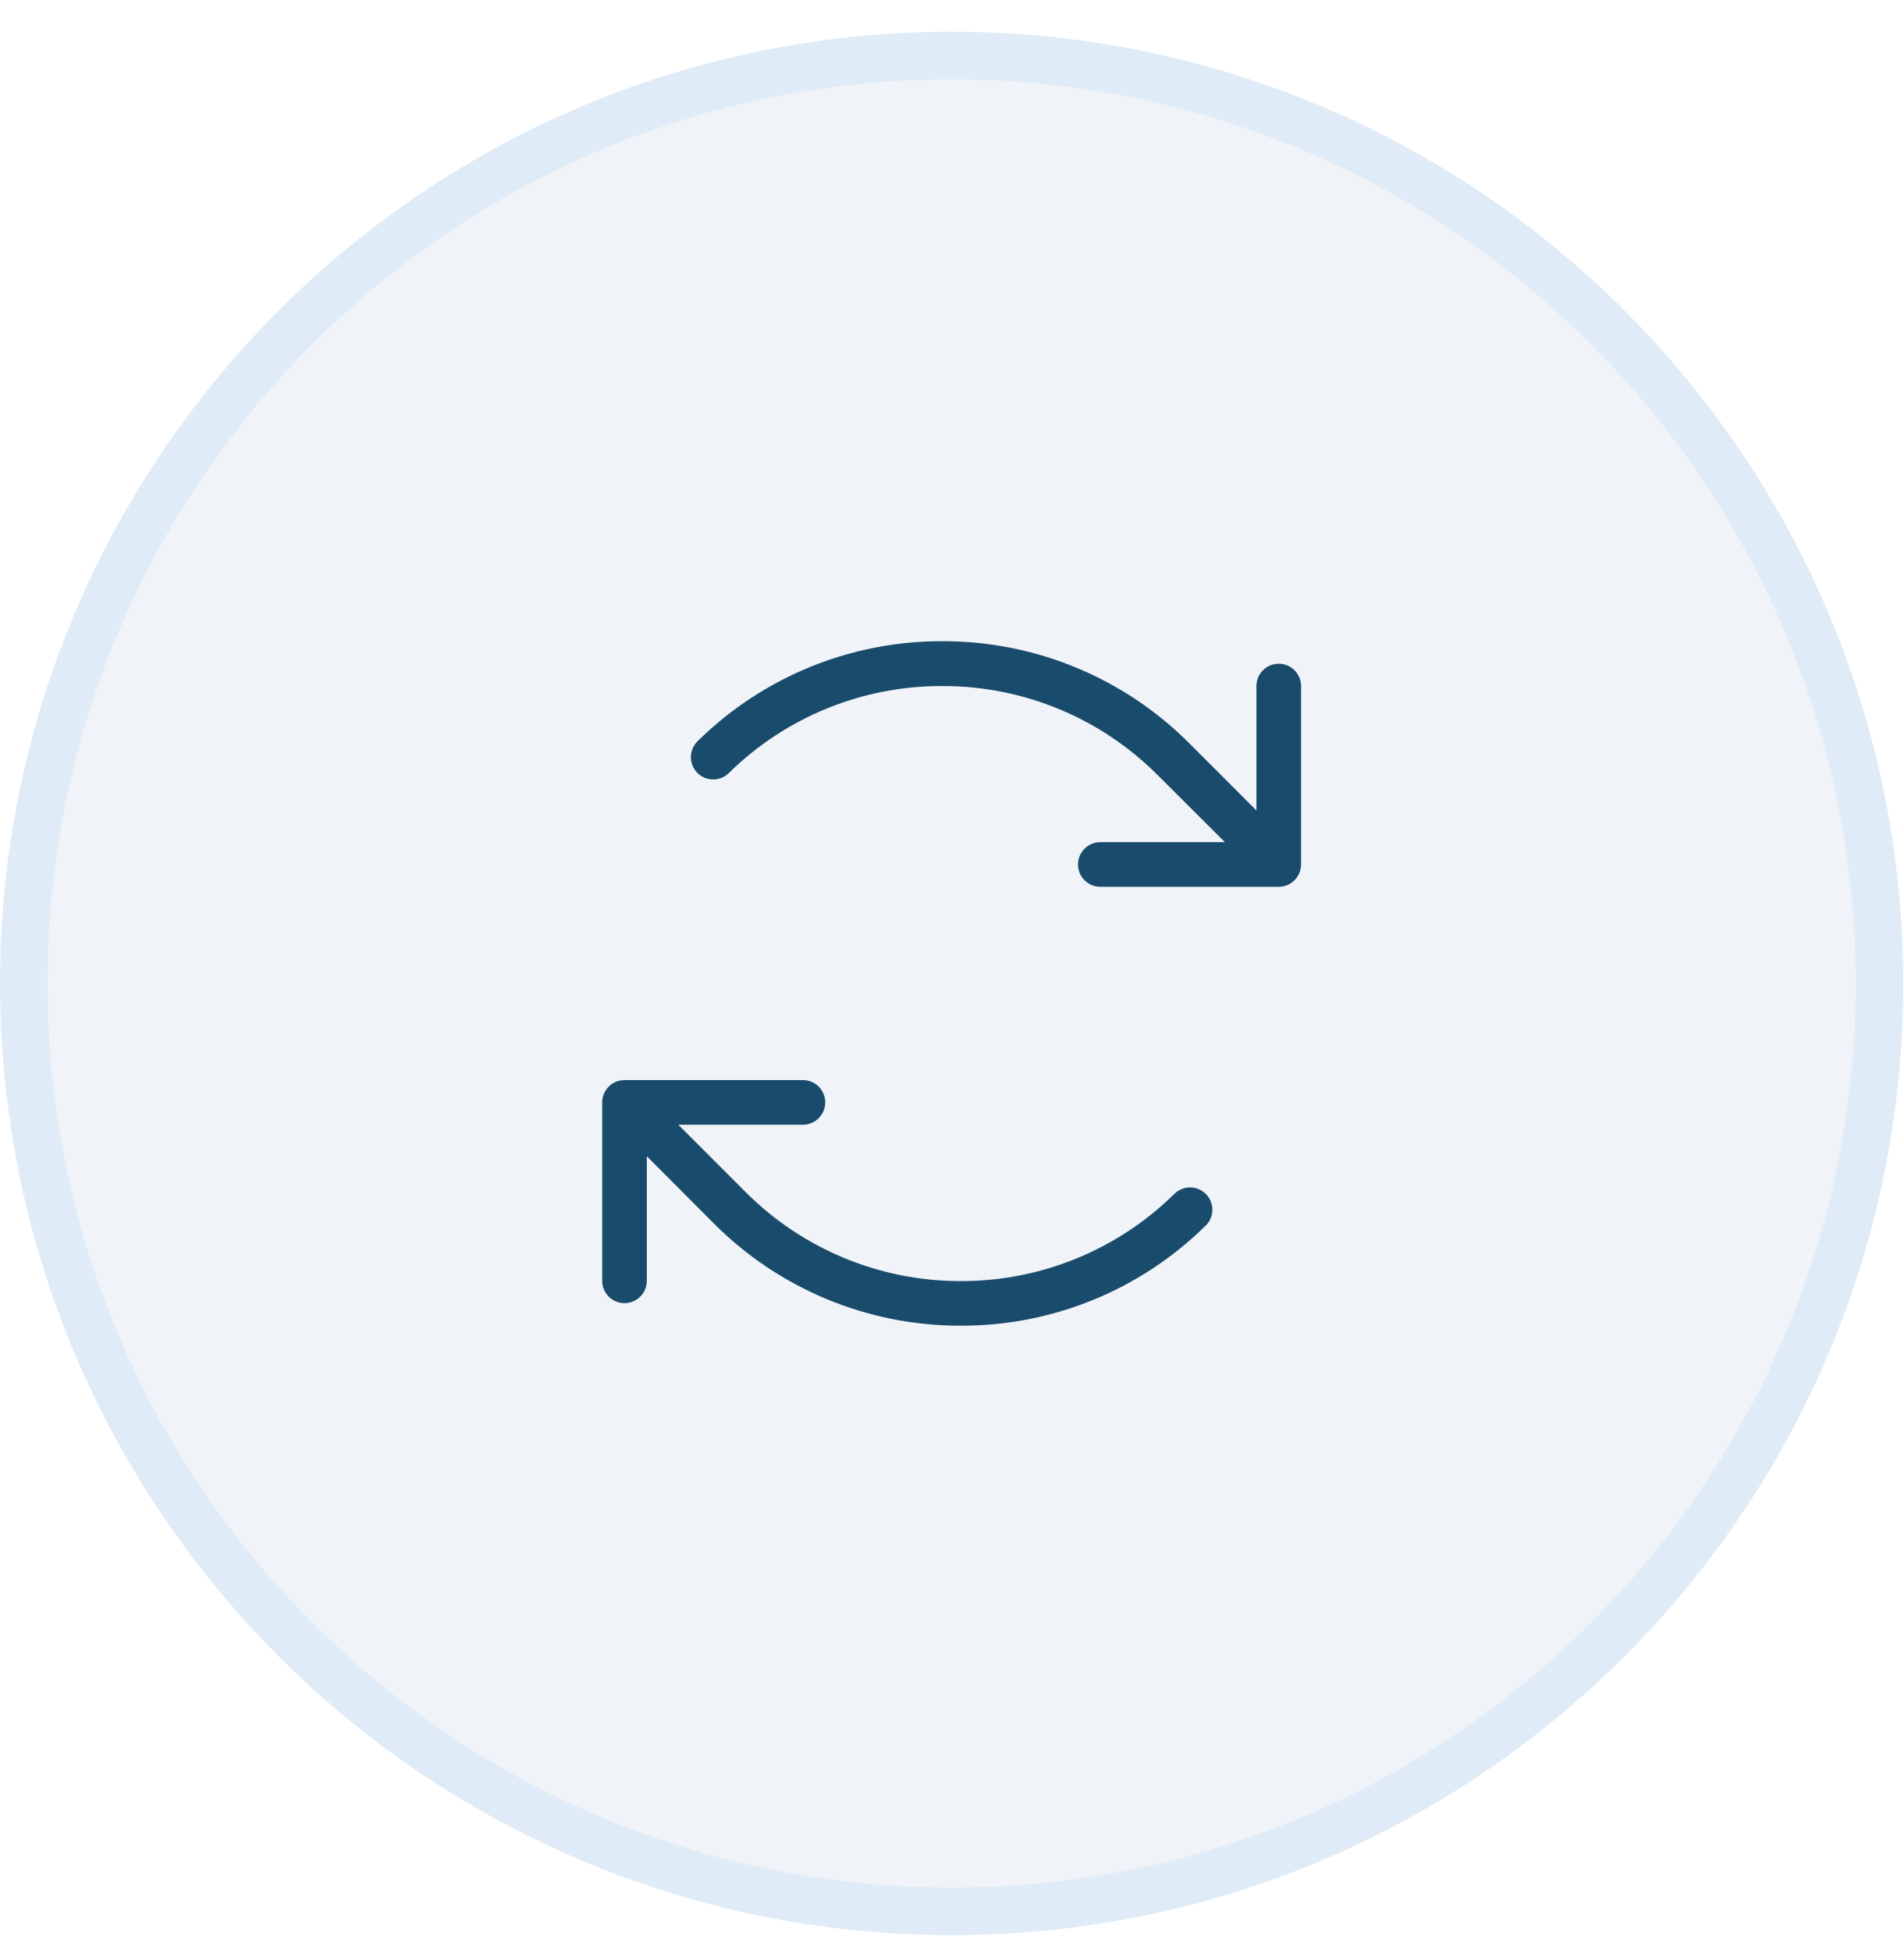
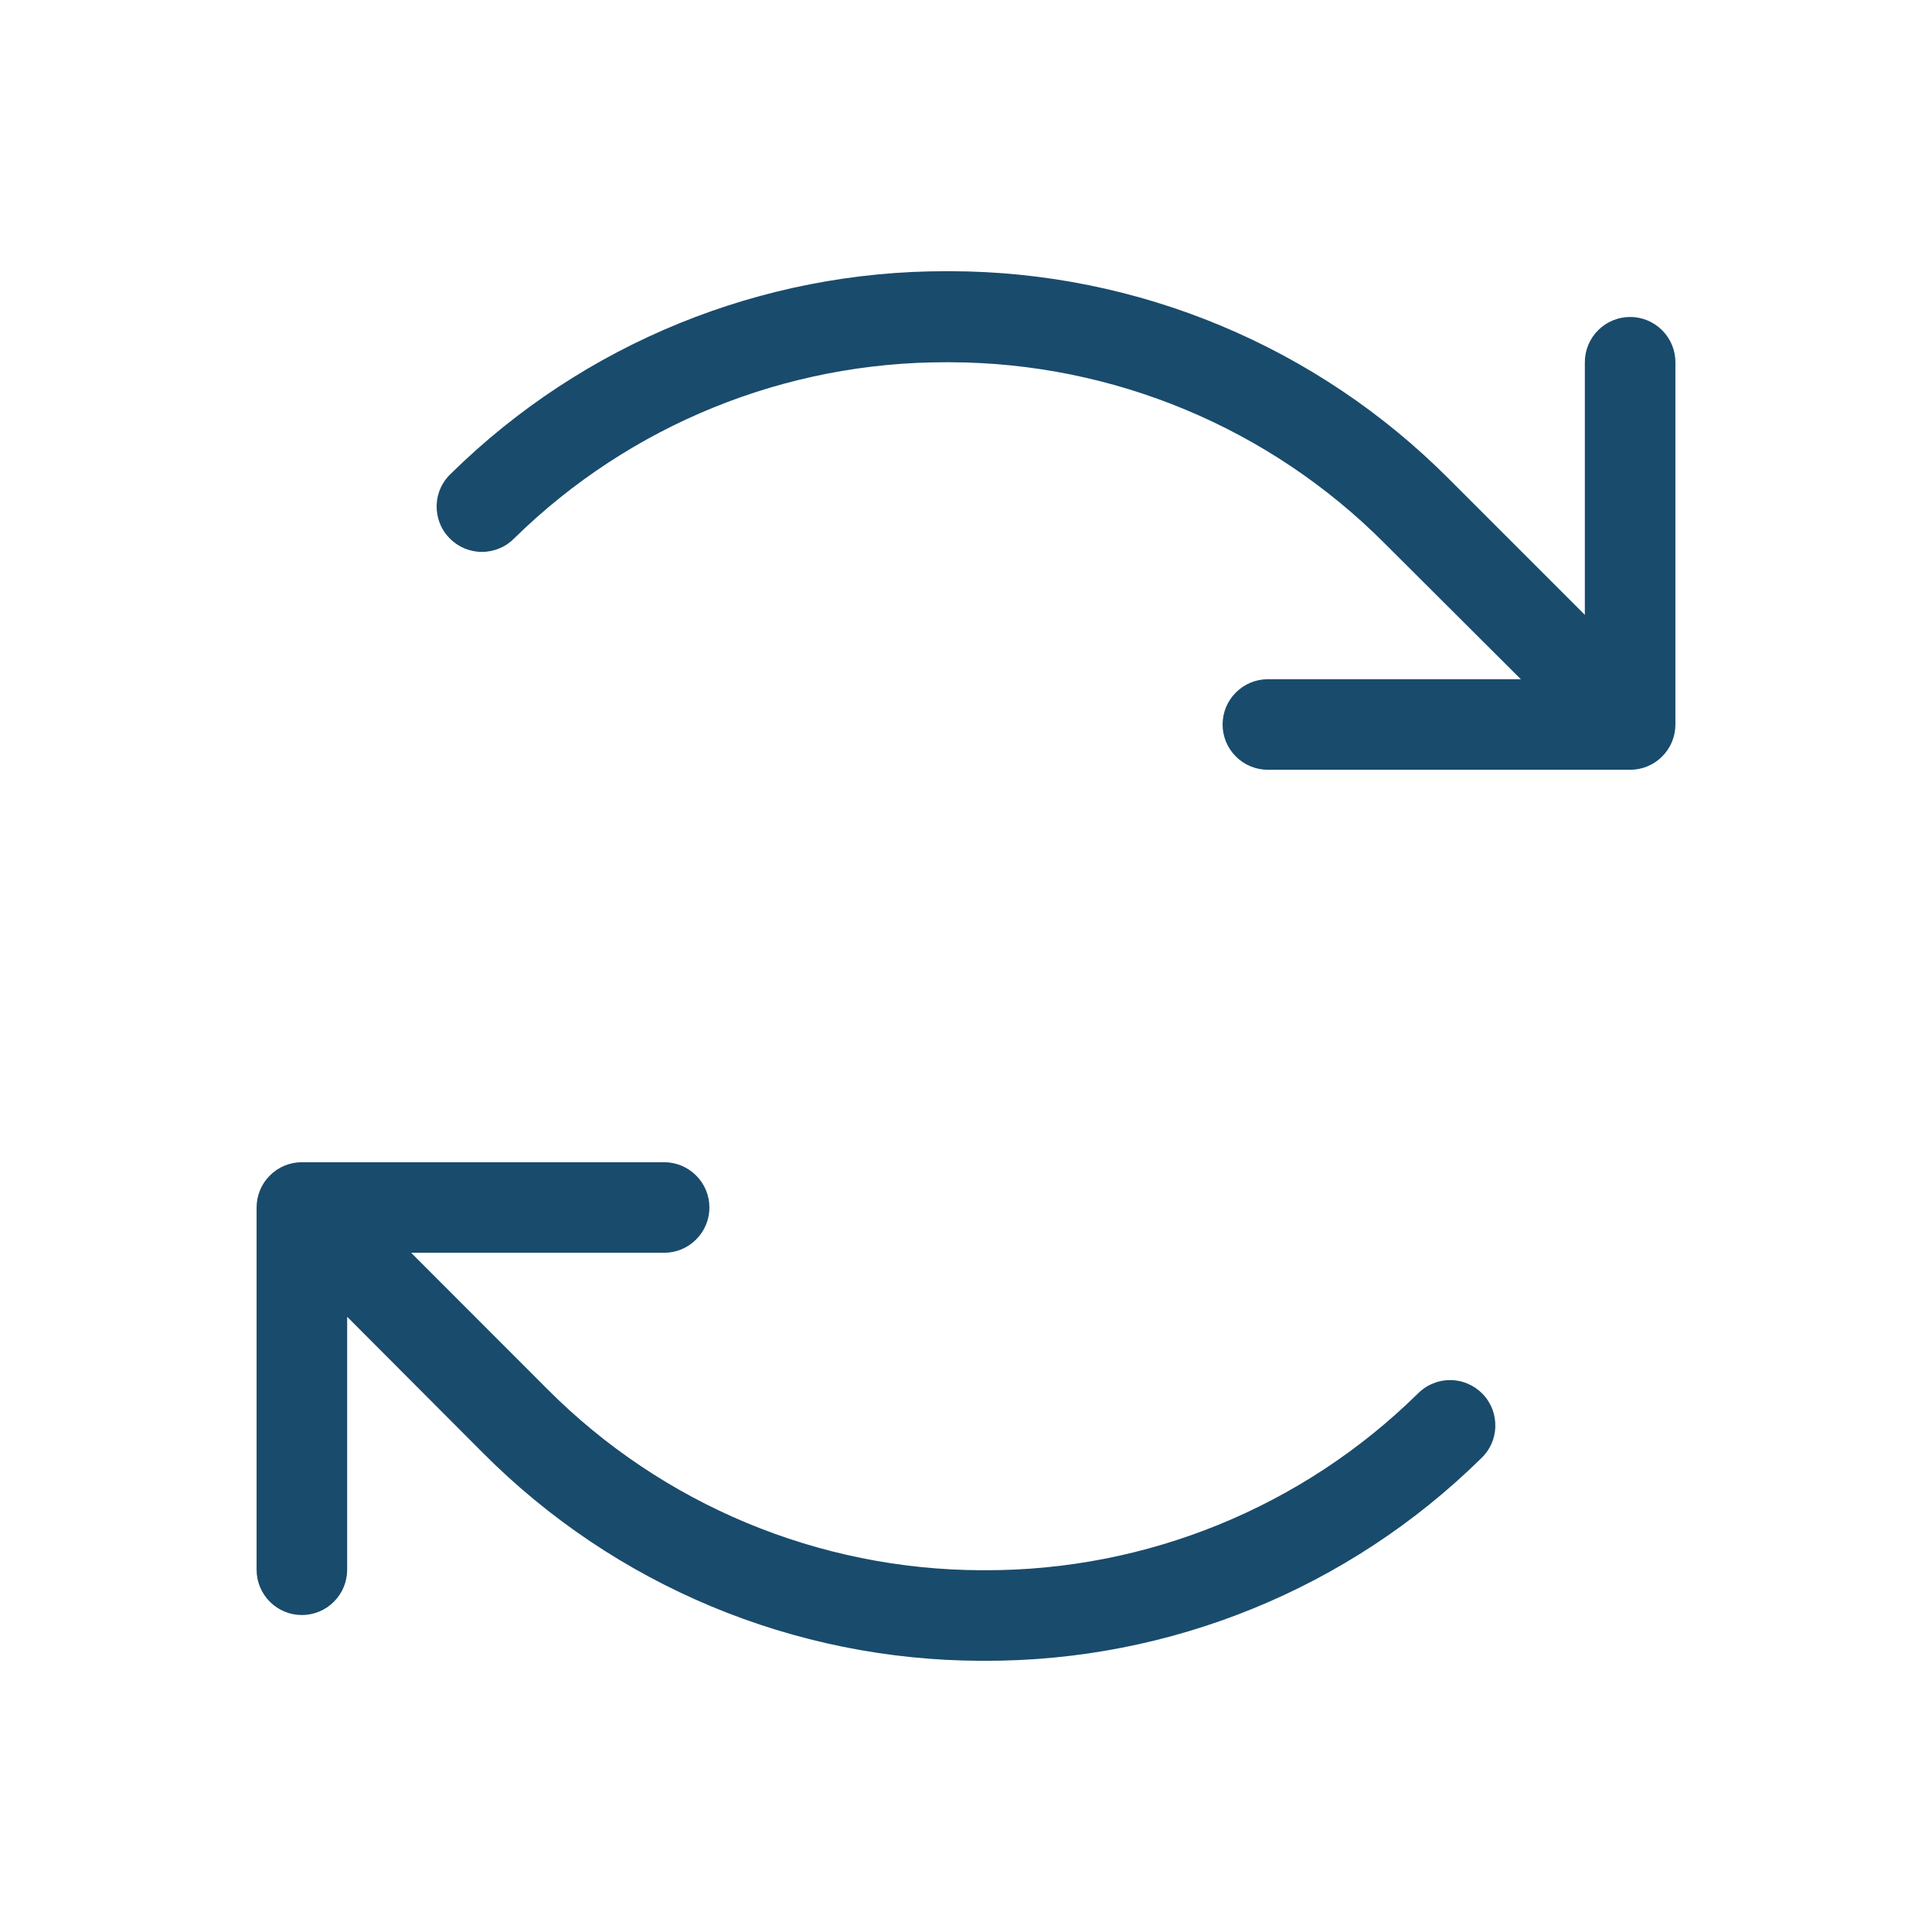
- <svg xmlns="http://www.w3.org/2000/svg" width="40" height="41" viewBox="0 0 40 41" fill="none">
-   <rect x="0.5" y="1.167" width="39" height="39" rx="19.5" fill="#F0F3F7" />
-   <rect x="0.5" y="1.167" width="39" height="39" rx="19.5" stroke="#DFECF7" />
-   <path d="M27.344 14.417V18.167C27.344 18.291 27.294 18.41 27.206 18.498C27.119 18.586 26.999 18.636 26.875 18.636H23.125C23.001 18.636 22.881 18.586 22.794 18.498C22.706 18.41 22.656 18.291 22.656 18.167C22.656 18.043 22.706 17.923 22.794 17.835C22.881 17.747 23.001 17.698 23.125 17.698H25.744L24.334 16.292C23.143 15.096 21.526 14.422 19.839 14.417H19.803C18.13 14.412 16.522 15.065 15.327 16.236C15.284 16.281 15.232 16.317 15.174 16.342C15.116 16.367 15.054 16.38 14.991 16.38C14.928 16.38 14.866 16.368 14.808 16.344C14.75 16.32 14.697 16.284 14.653 16.239C14.61 16.194 14.575 16.14 14.552 16.082C14.529 16.023 14.518 15.961 14.52 15.898C14.522 15.835 14.537 15.773 14.563 15.716C14.589 15.659 14.626 15.608 14.673 15.565C16.041 14.221 17.885 13.47 19.803 13.475H19.844C21.78 13.48 23.634 14.253 25 15.625L26.406 17.032V14.417C26.406 14.293 26.456 14.173 26.544 14.085C26.631 13.998 26.751 13.948 26.875 13.948C26.999 13.948 27.119 13.998 27.206 14.085C27.294 14.173 27.344 14.293 27.344 14.417ZM24.673 25.098C23.478 26.27 21.87 26.925 20.197 26.922H20.161C18.474 26.917 16.857 26.242 15.666 25.047L14.256 23.636H16.875C16.999 23.636 17.119 23.586 17.206 23.498C17.294 23.41 17.344 23.291 17.344 23.167C17.344 23.043 17.294 22.923 17.206 22.835C17.119 22.747 16.999 22.698 16.875 22.698H13.125C13.001 22.698 12.882 22.747 12.793 22.835C12.706 22.923 12.656 23.043 12.656 23.167V26.917C12.656 27.041 12.706 27.16 12.793 27.248C12.882 27.336 13.001 27.386 13.125 27.386C13.249 27.386 13.368 27.336 13.457 27.248C13.544 27.16 13.594 27.041 13.594 26.917V24.298L15 25.708C16.366 27.08 18.22 27.854 20.156 27.859H20.197C22.115 27.864 23.959 27.113 25.327 25.768C25.374 25.726 25.411 25.675 25.437 25.617C25.463 25.56 25.478 25.498 25.48 25.436C25.482 25.373 25.471 25.31 25.448 25.252C25.425 25.193 25.39 25.14 25.346 25.095C25.303 25.05 25.25 25.014 25.192 24.99C25.134 24.966 25.072 24.953 25.009 24.954C24.946 24.954 24.884 24.967 24.826 24.992C24.768 25.017 24.716 25.053 24.673 25.098Z" fill="#194B6C" />
+ <svg xmlns="http://www.w3.org/2000/svg" width="32" height="32" viewBox="0 0 32 32" fill="none">
+   <path d="M27.75 6V12C27.75 12.199 27.671 12.39 27.53 12.53C27.39 12.671 27.199 12.75 27 12.75H21C20.801 12.75 20.61 12.671 20.47 12.53C20.329 12.39 20.25 12.199 20.25 12C20.25 11.801 20.329 11.61 20.47 11.47C20.61 11.329 20.801 11.25 21 11.25H25.19L22.934 9C21.029 7.087 18.442 6.008 15.742 6H15.685C13.008 5.992 10.436 7.037 8.524 8.91C8.454 8.983 8.371 9.041 8.278 9.08C8.186 9.12 8.086 9.141 7.986 9.141C7.885 9.142 7.786 9.122 7.693 9.083C7.6 9.044 7.516 8.987 7.446 8.915C7.375 8.843 7.32 8.758 7.284 8.664C7.247 8.571 7.23 8.47 7.232 8.37C7.235 8.269 7.258 8.17 7.3 8.079C7.342 7.987 7.402 7.905 7.476 7.838C9.666 5.686 12.615 4.485 15.685 4.492H15.75C18.848 4.5 21.815 5.738 24 7.934L26.25 10.184V6C26.25 5.801 26.329 5.61 26.47 5.47C26.61 5.329 26.801 5.25 27 5.25C27.199 5.25 27.39 5.329 27.53 5.47C27.671 5.61 27.75 5.801 27.75 6ZM23.476 23.09C21.565 24.966 18.993 26.014 16.315 26.008H16.258C13.558 26 10.971 24.921 9.066 23.008L6.81 20.75H11C11.199 20.75 11.39 20.671 11.53 20.53C11.671 20.39 11.75 20.199 11.75 20C11.75 19.801 11.671 19.61 11.53 19.47C11.39 19.329 11.199 19.25 11 19.25H5C4.801 19.25 4.61 19.329 4.47 19.47C4.329 19.61 4.25 19.801 4.25 20V26C4.25 26.199 4.329 26.39 4.47 26.53C4.61 26.671 4.801 26.75 5 26.75C5.199 26.75 5.39 26.671 5.53 26.53C5.671 26.39 5.75 26.199 5.75 26V21.81L8 24.066C10.185 26.262 13.152 27.5 16.25 27.508H16.315C19.385 27.515 22.334 26.314 24.524 24.163C24.598 24.095 24.658 24.013 24.7 23.921C24.742 23.83 24.765 23.731 24.767 23.63C24.77 23.53 24.753 23.43 24.716 23.336C24.68 23.242 24.625 23.157 24.554 23.085C24.484 23.013 24.4 22.956 24.307 22.917C24.215 22.878 24.115 22.858 24.014 22.859C23.914 22.859 23.814 22.88 23.722 22.92C23.629 22.959 23.546 23.017 23.476 23.09Z" fill="#194B6C" />
</svg>
